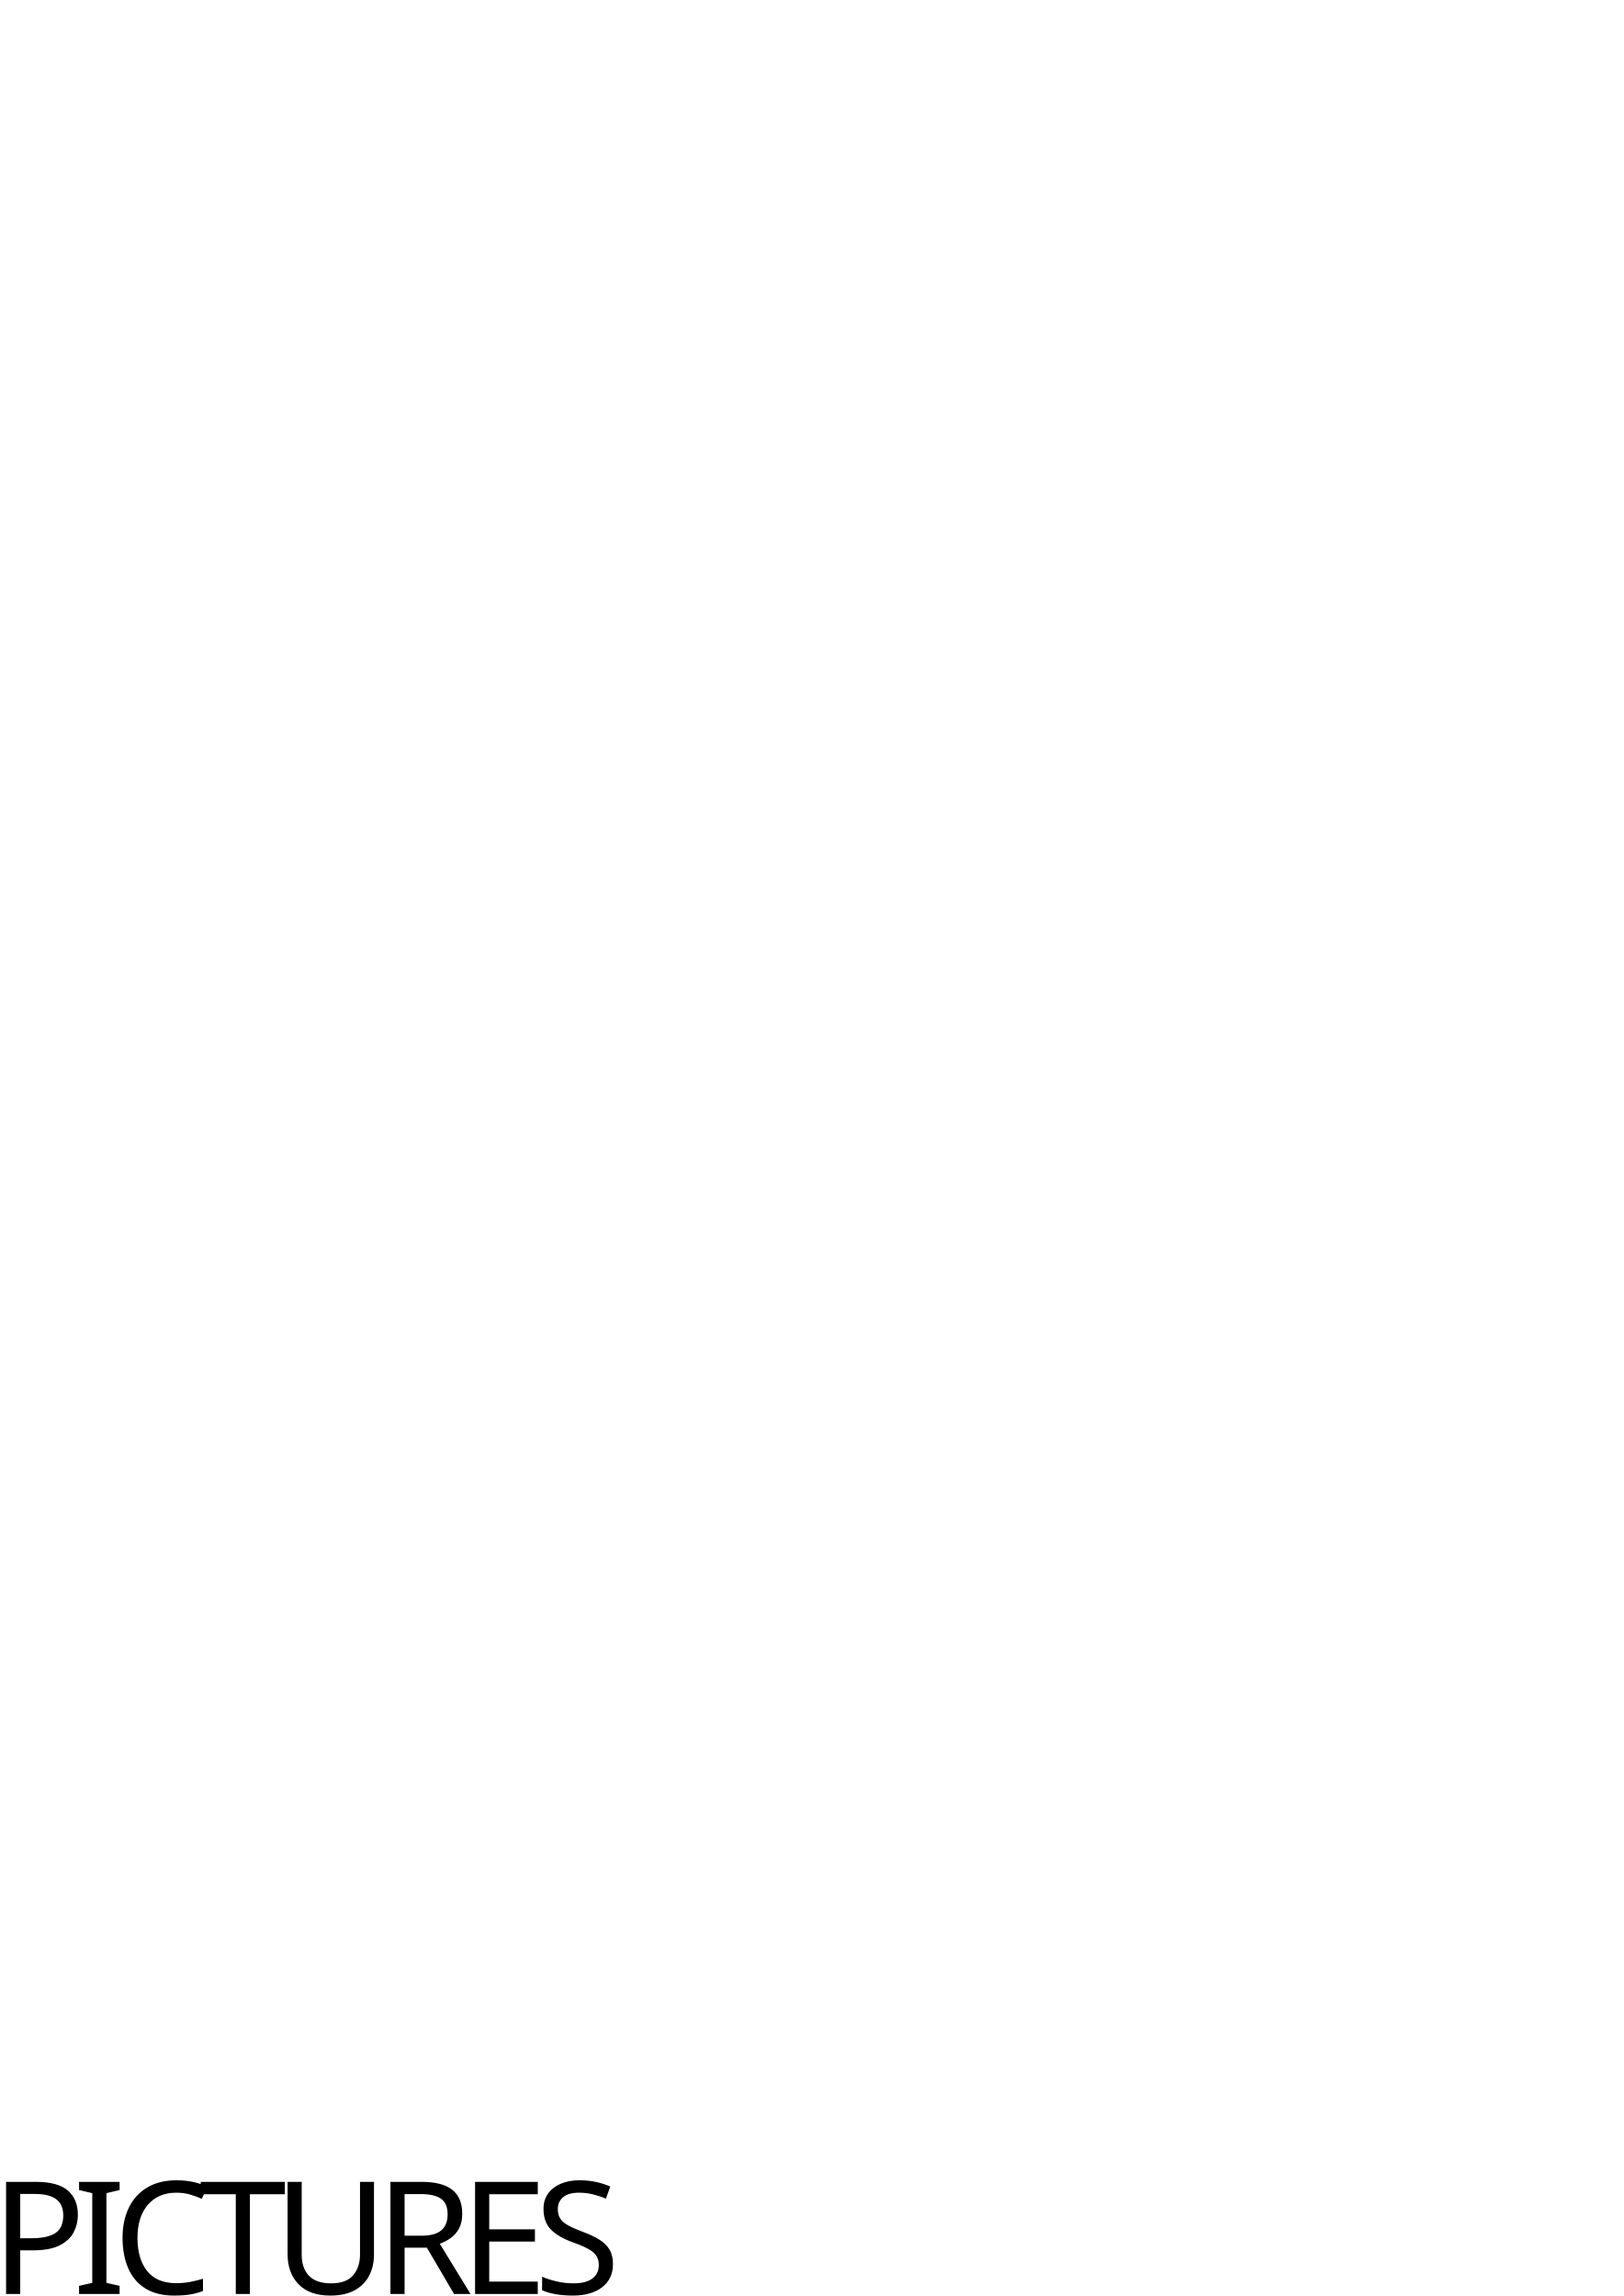
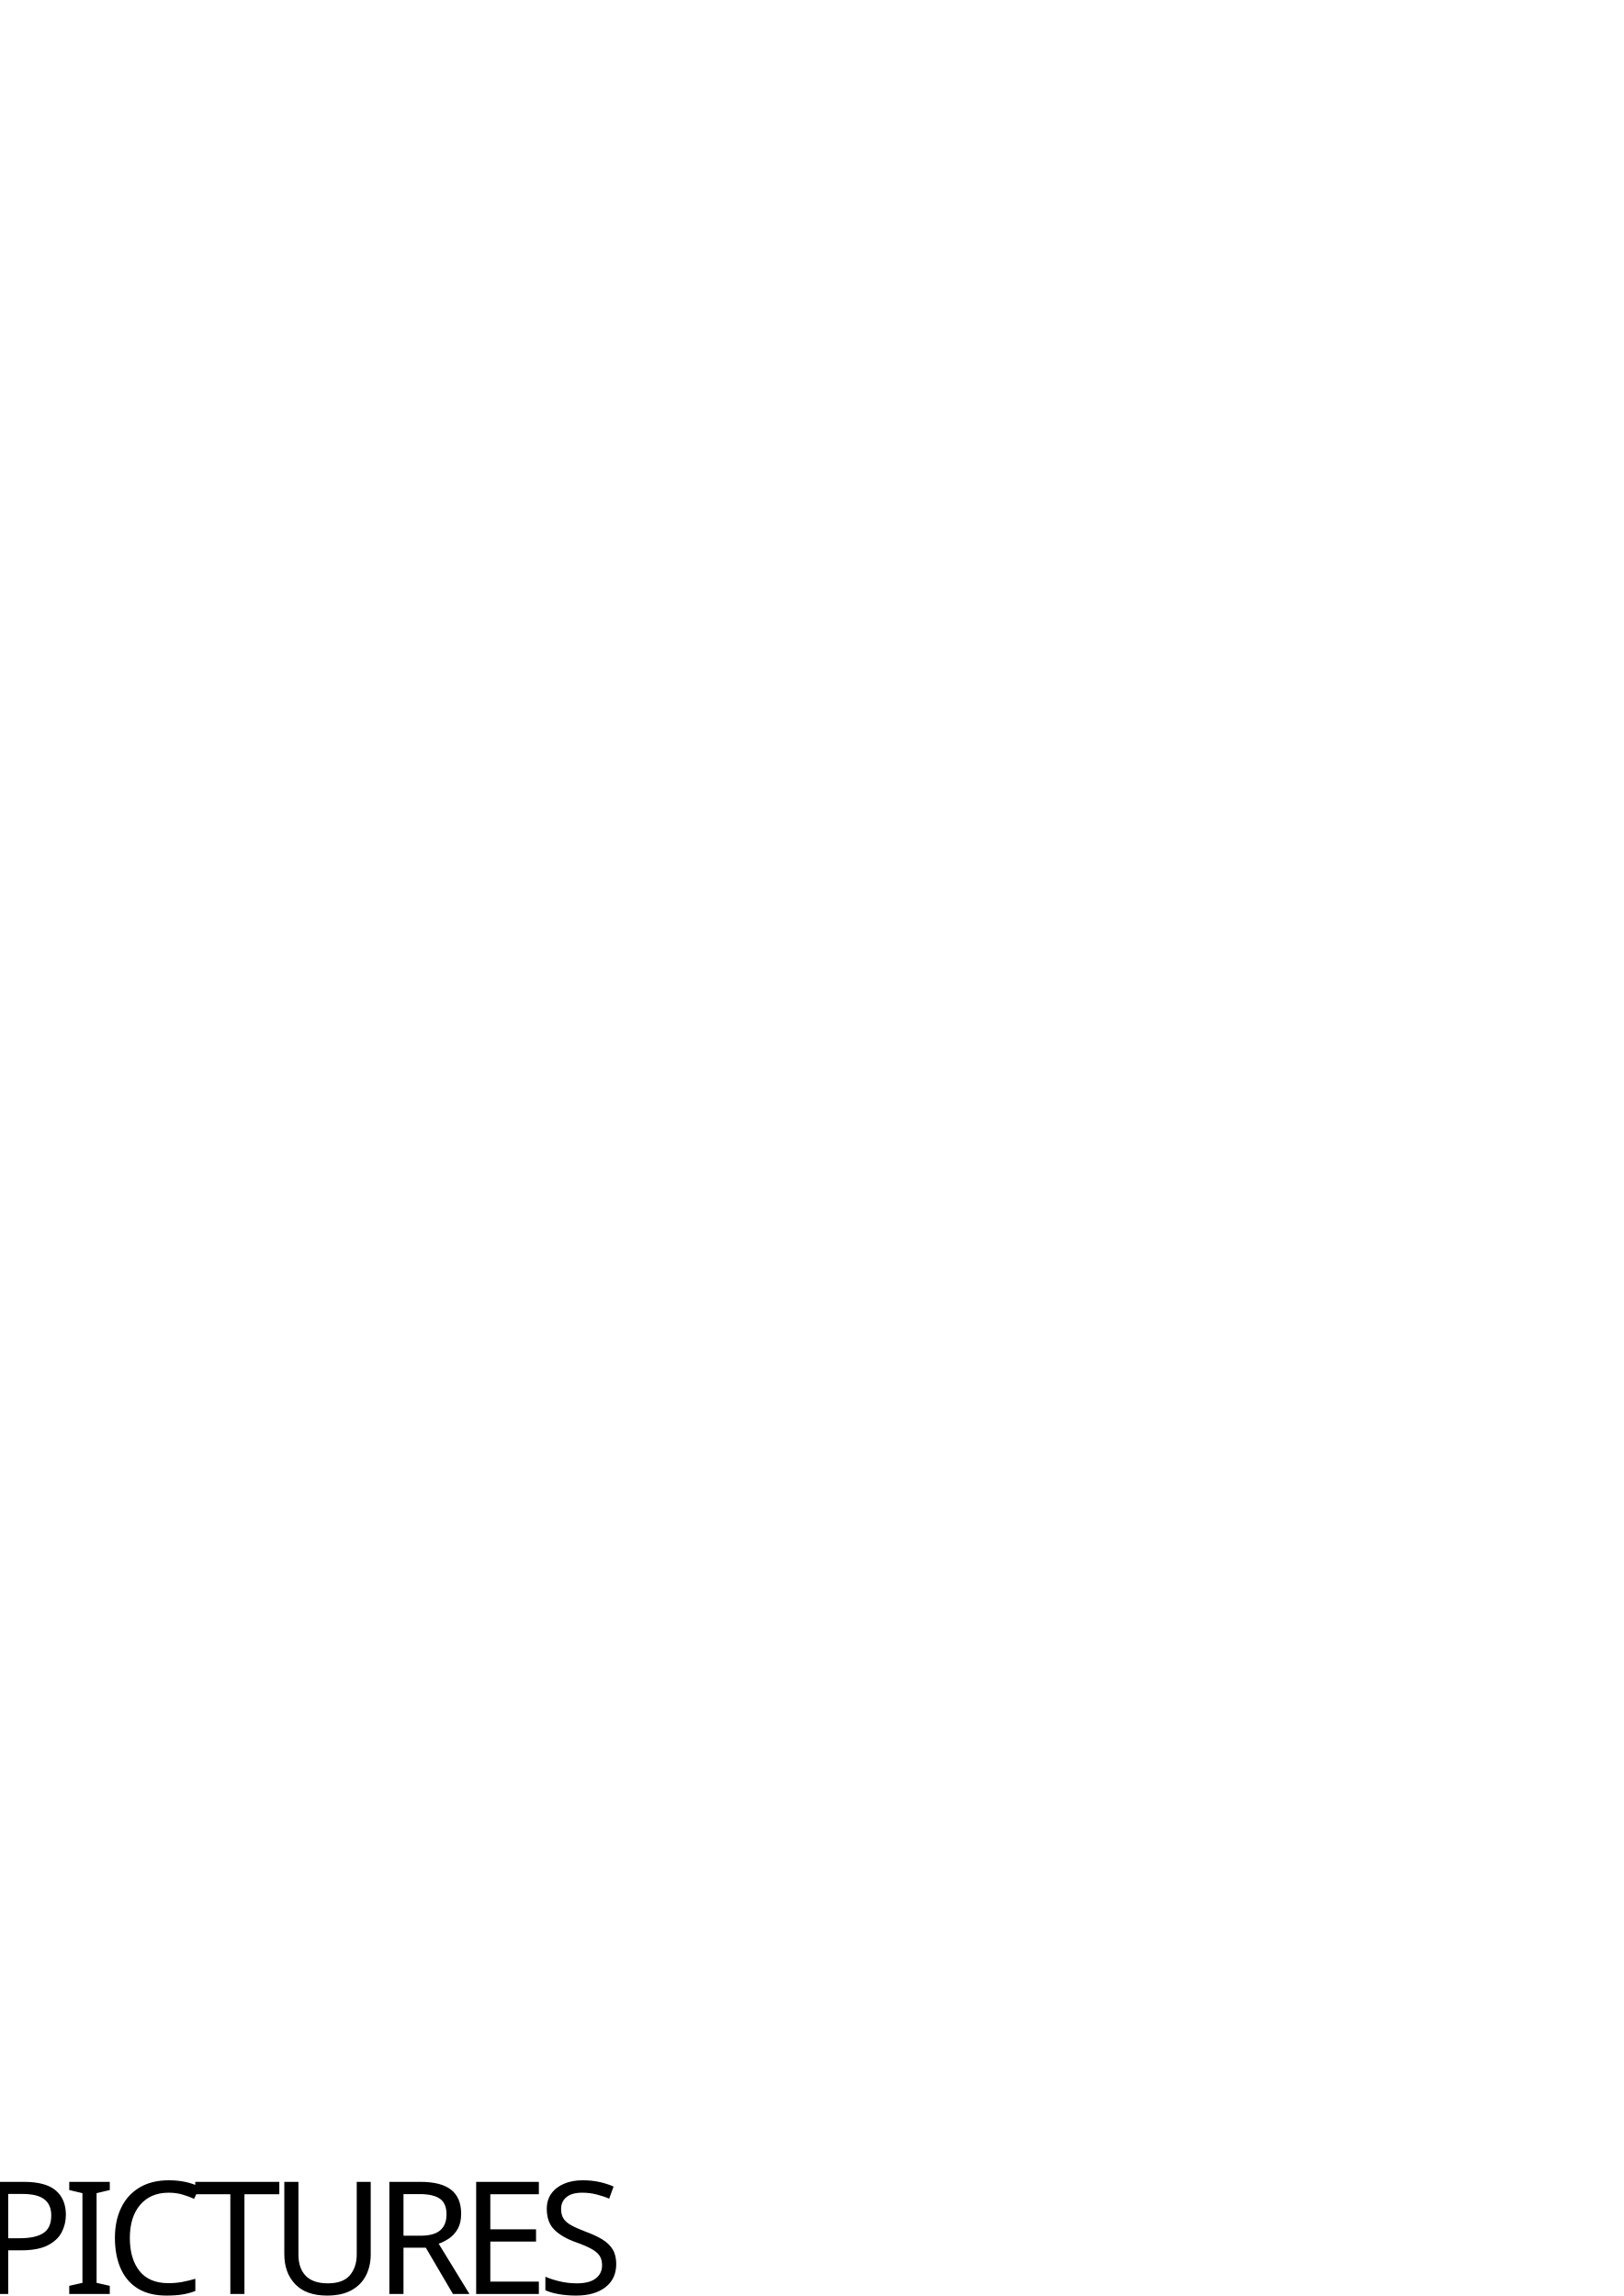
<svg xmlns="http://www.w3.org/2000/svg" width="744.094" height="1052.362" id="svg3018" version="1.1">
  <defs id="defs3020" />
  <g id="layer1">
-     <text xml:space="preserve" style="font-size:72px;font-style:normal;font-variant:normal;font-weight:normal;font-stretch:normal;text-align:center;line-height:125%;letter-spacing:-6px;word-spacing:0px;writing-mode:lr-tb;text-anchor:middle;fill:#000000;fill-opacity:1;stroke:none;font-family:Arial Black;-inkscape-font-specification:'Arial Black,'" x="177.844" y="1051.448" id="text3026">
+     <text xml:space="preserve" style="font-size:72px;font-style:normal;font-variant:normal;font-weight:normal;font-stretch:normal;text-align:center;line-height:125%;letter-spacing:-5px;word-spacing:0px;writing-mode:lr-tb;text-anchor:middle;fill:#000000;fill-opacity:1;stroke:none;font-family:Arial Black;-inkscape-font-specification:'Arial Black,'" x="177.844" y="1051.448" id="text3026">
      <tspan id="tspan3028" x="174.844" y="1051.448">PICTURES</tspan>
    </text>
  </g>
</svg>
